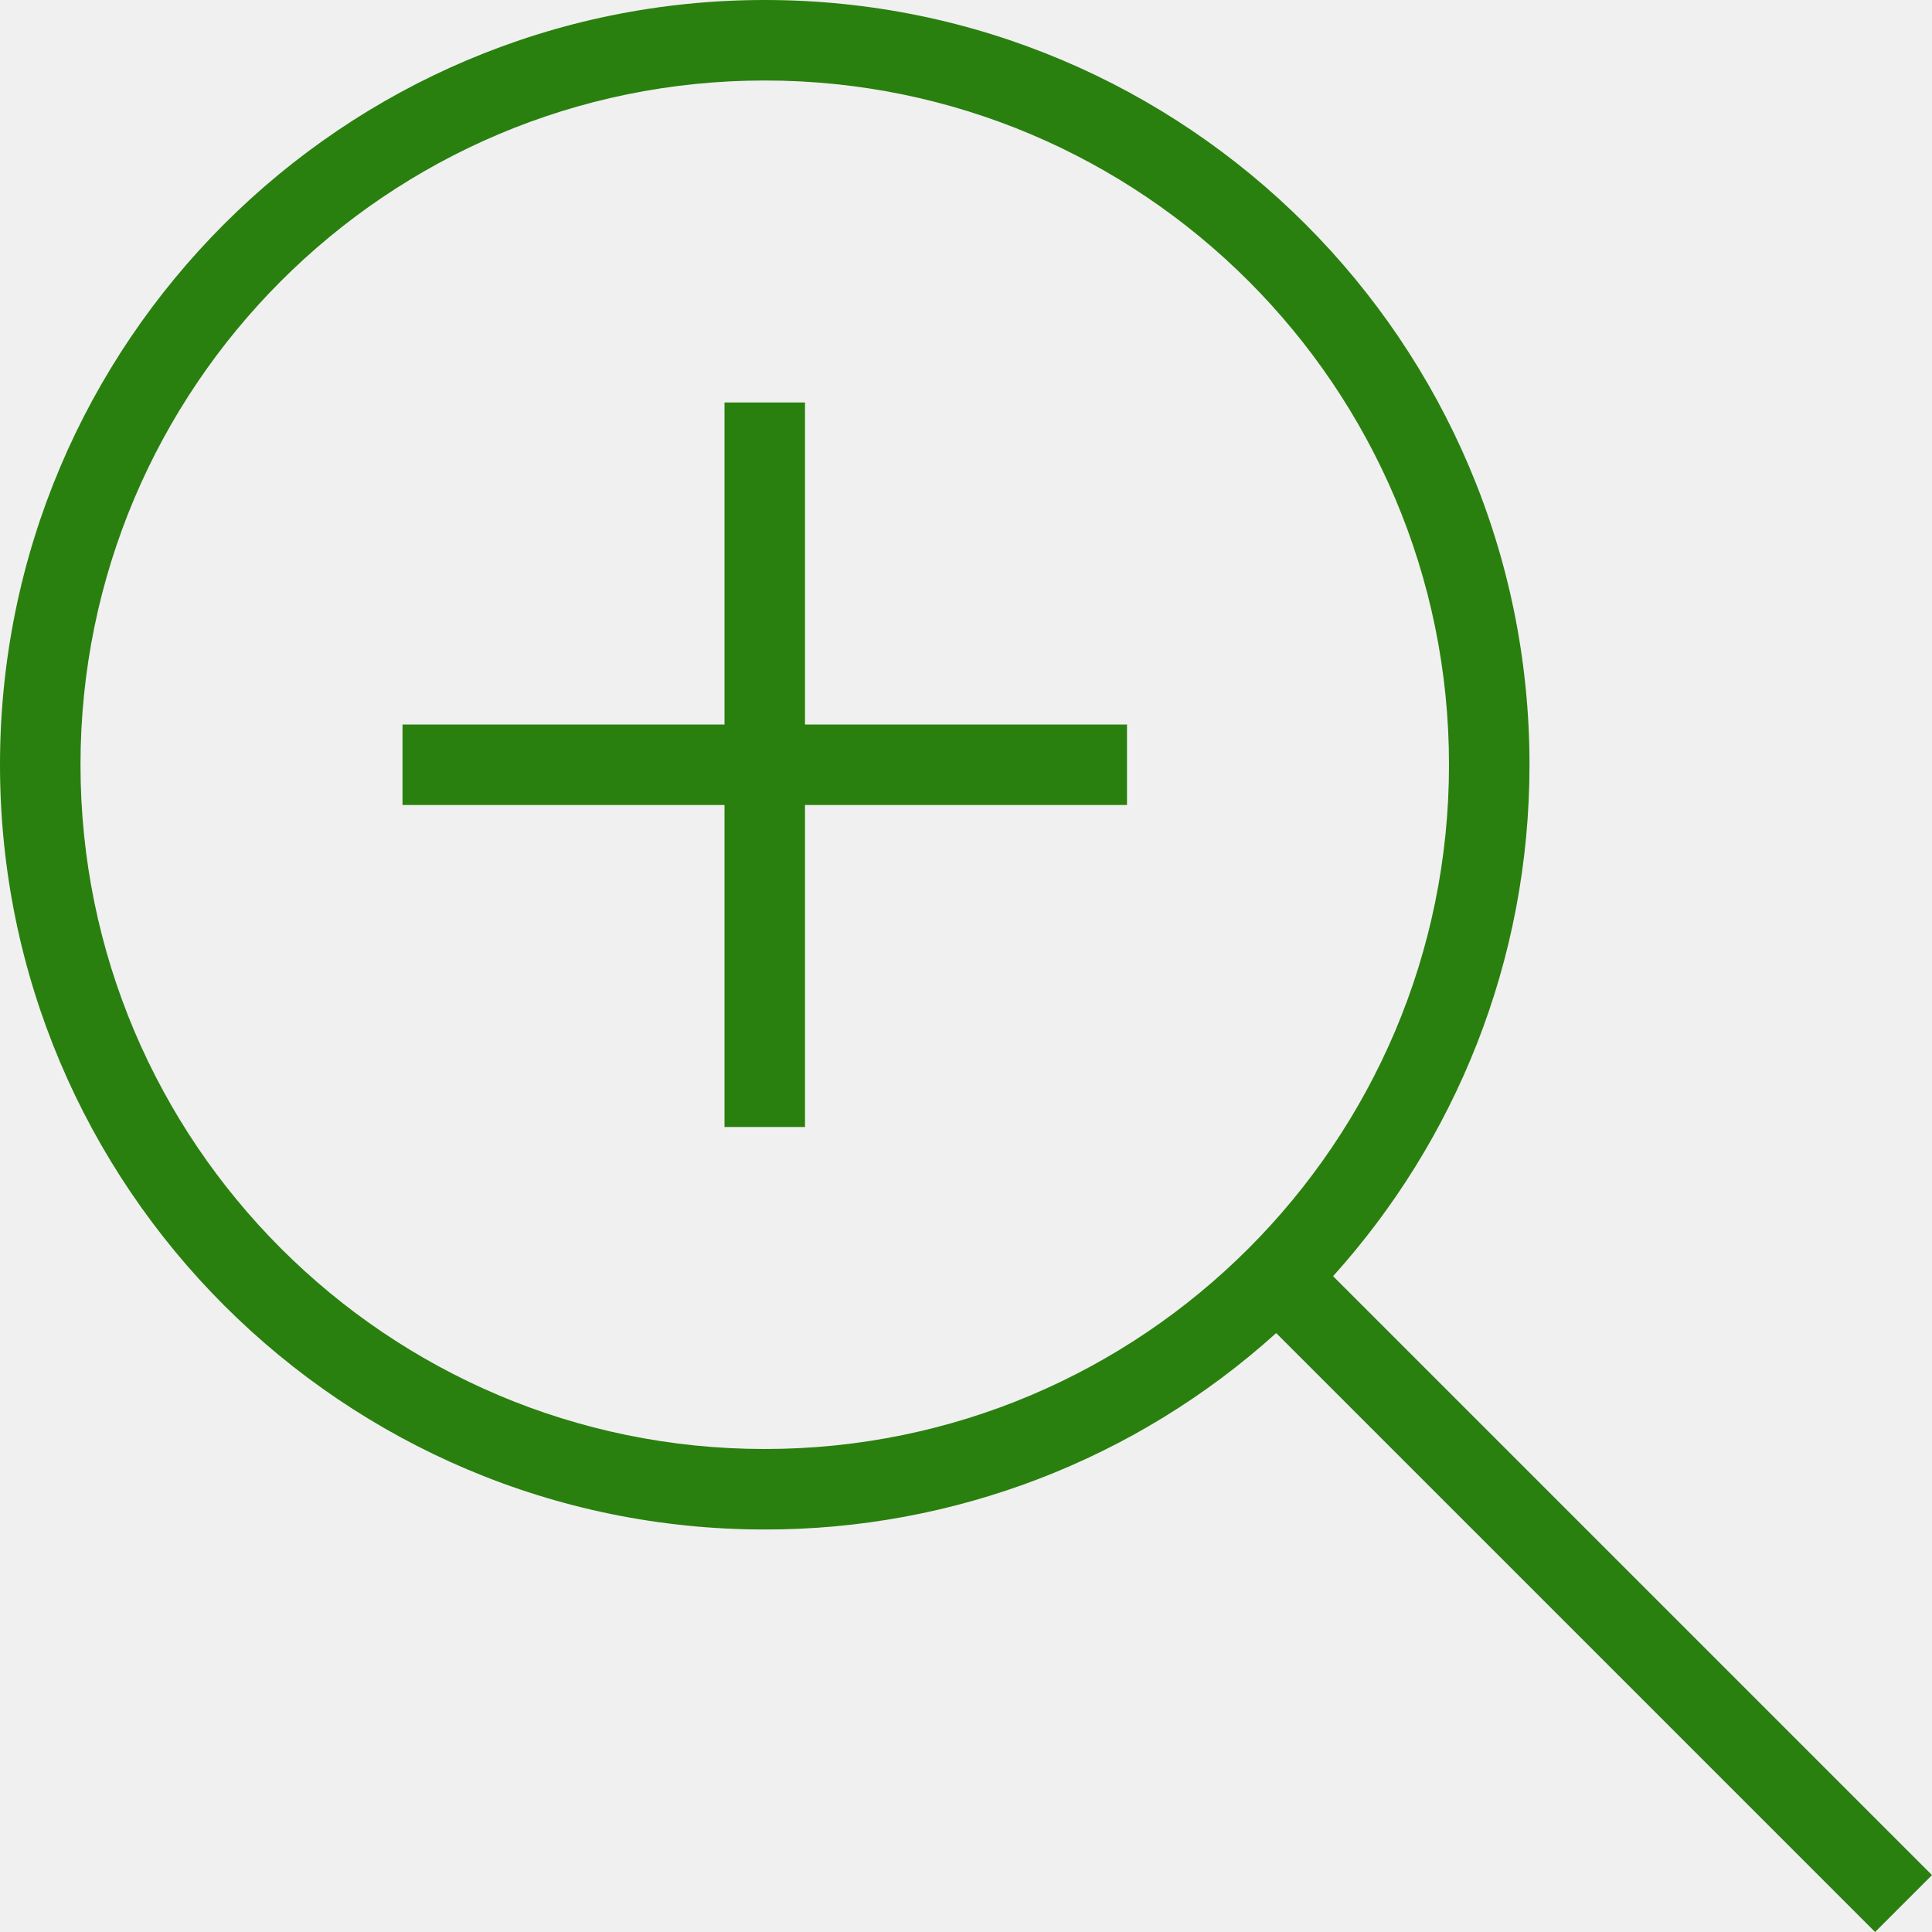
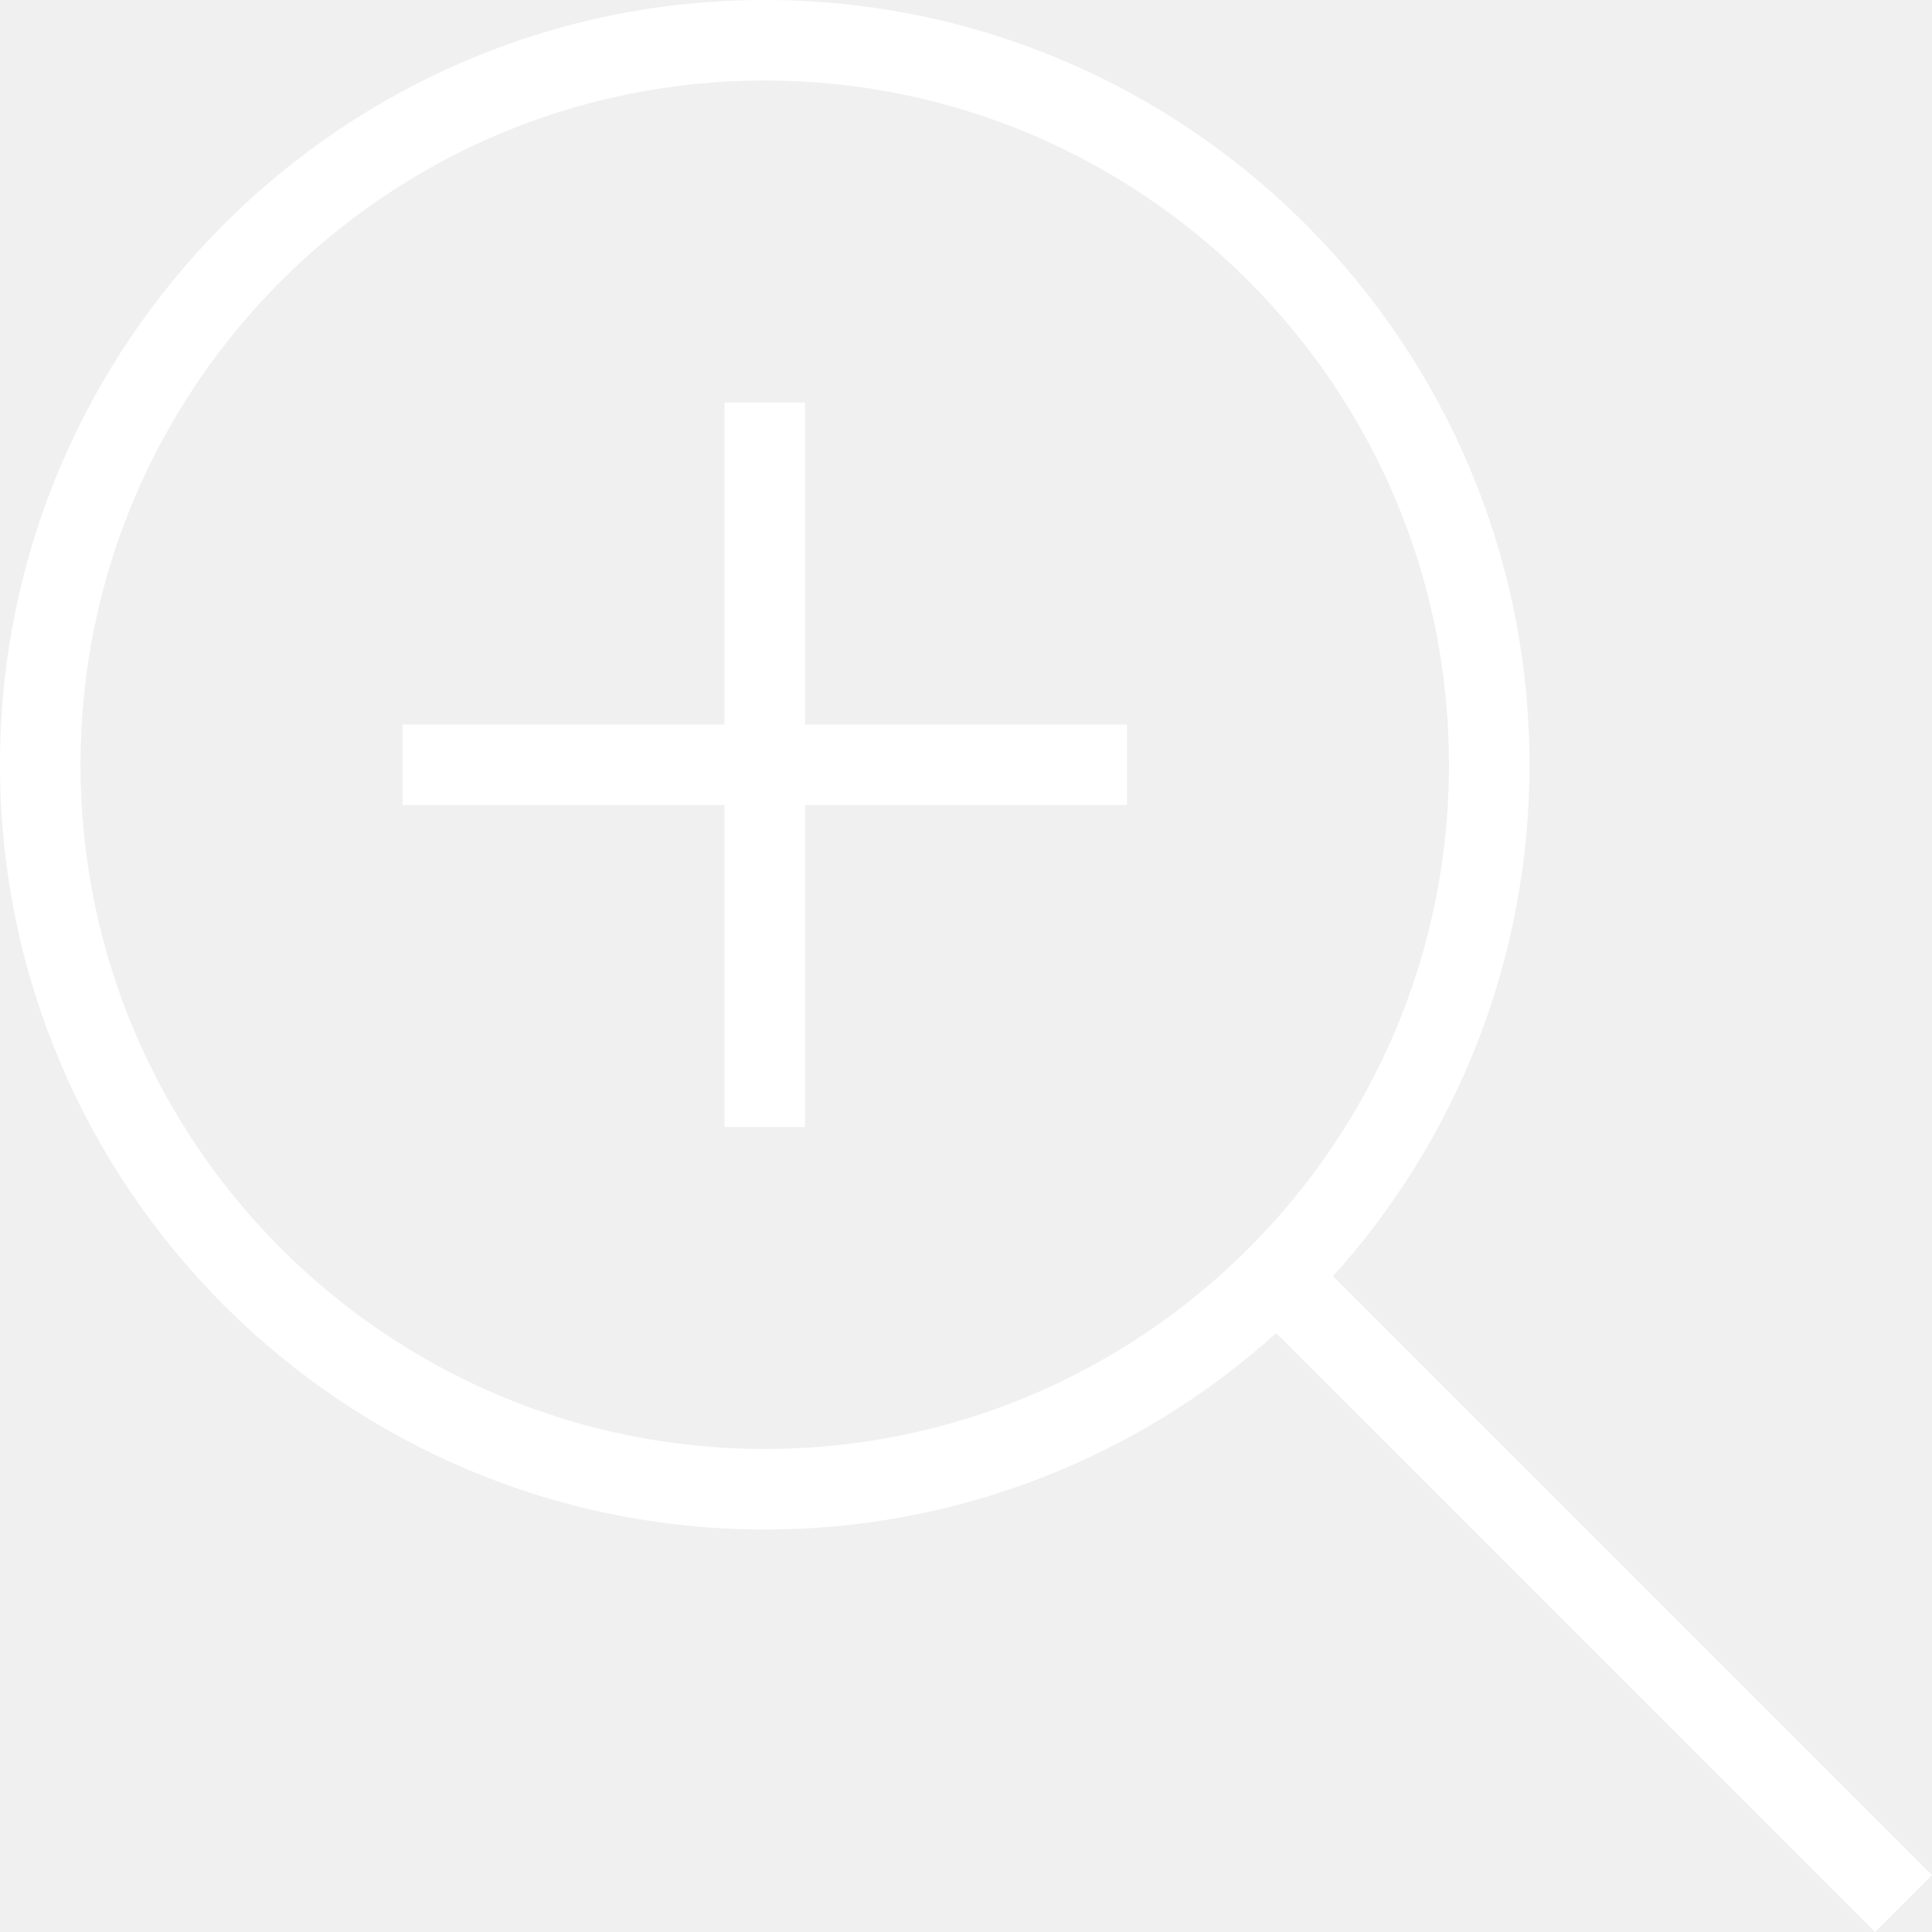
- <svg xmlns="http://www.w3.org/2000/svg" width="24" height="24" fill="#2a800e" fill-rule="evenodd" clip-rule="evenodd">
+ <svg xmlns="http://www.w3.org/2000/svg" width="24" height="24" fill="#fff" fill-rule="evenodd" clip-rule="evenodd">
  <path d="M15.853 16.56A9.458 9.458 0 019.5 19C4.257 19 0 14.743 0 9.5S4.257 0 9.5 0 19 4.257 19 9.5c0 2.442-.923 4.67-2.44 6.353l7.44 7.44-.707.707-7.44-7.44zM9.5 1C14.191 1 18 4.809 18 9.5S14.191 18 9.5 18 1 14.191 1 9.5 4.809 1 9.5 1zM5 9h4V5h1v4h4v1h-4v4H9v-4H5V9z" />
</svg>
